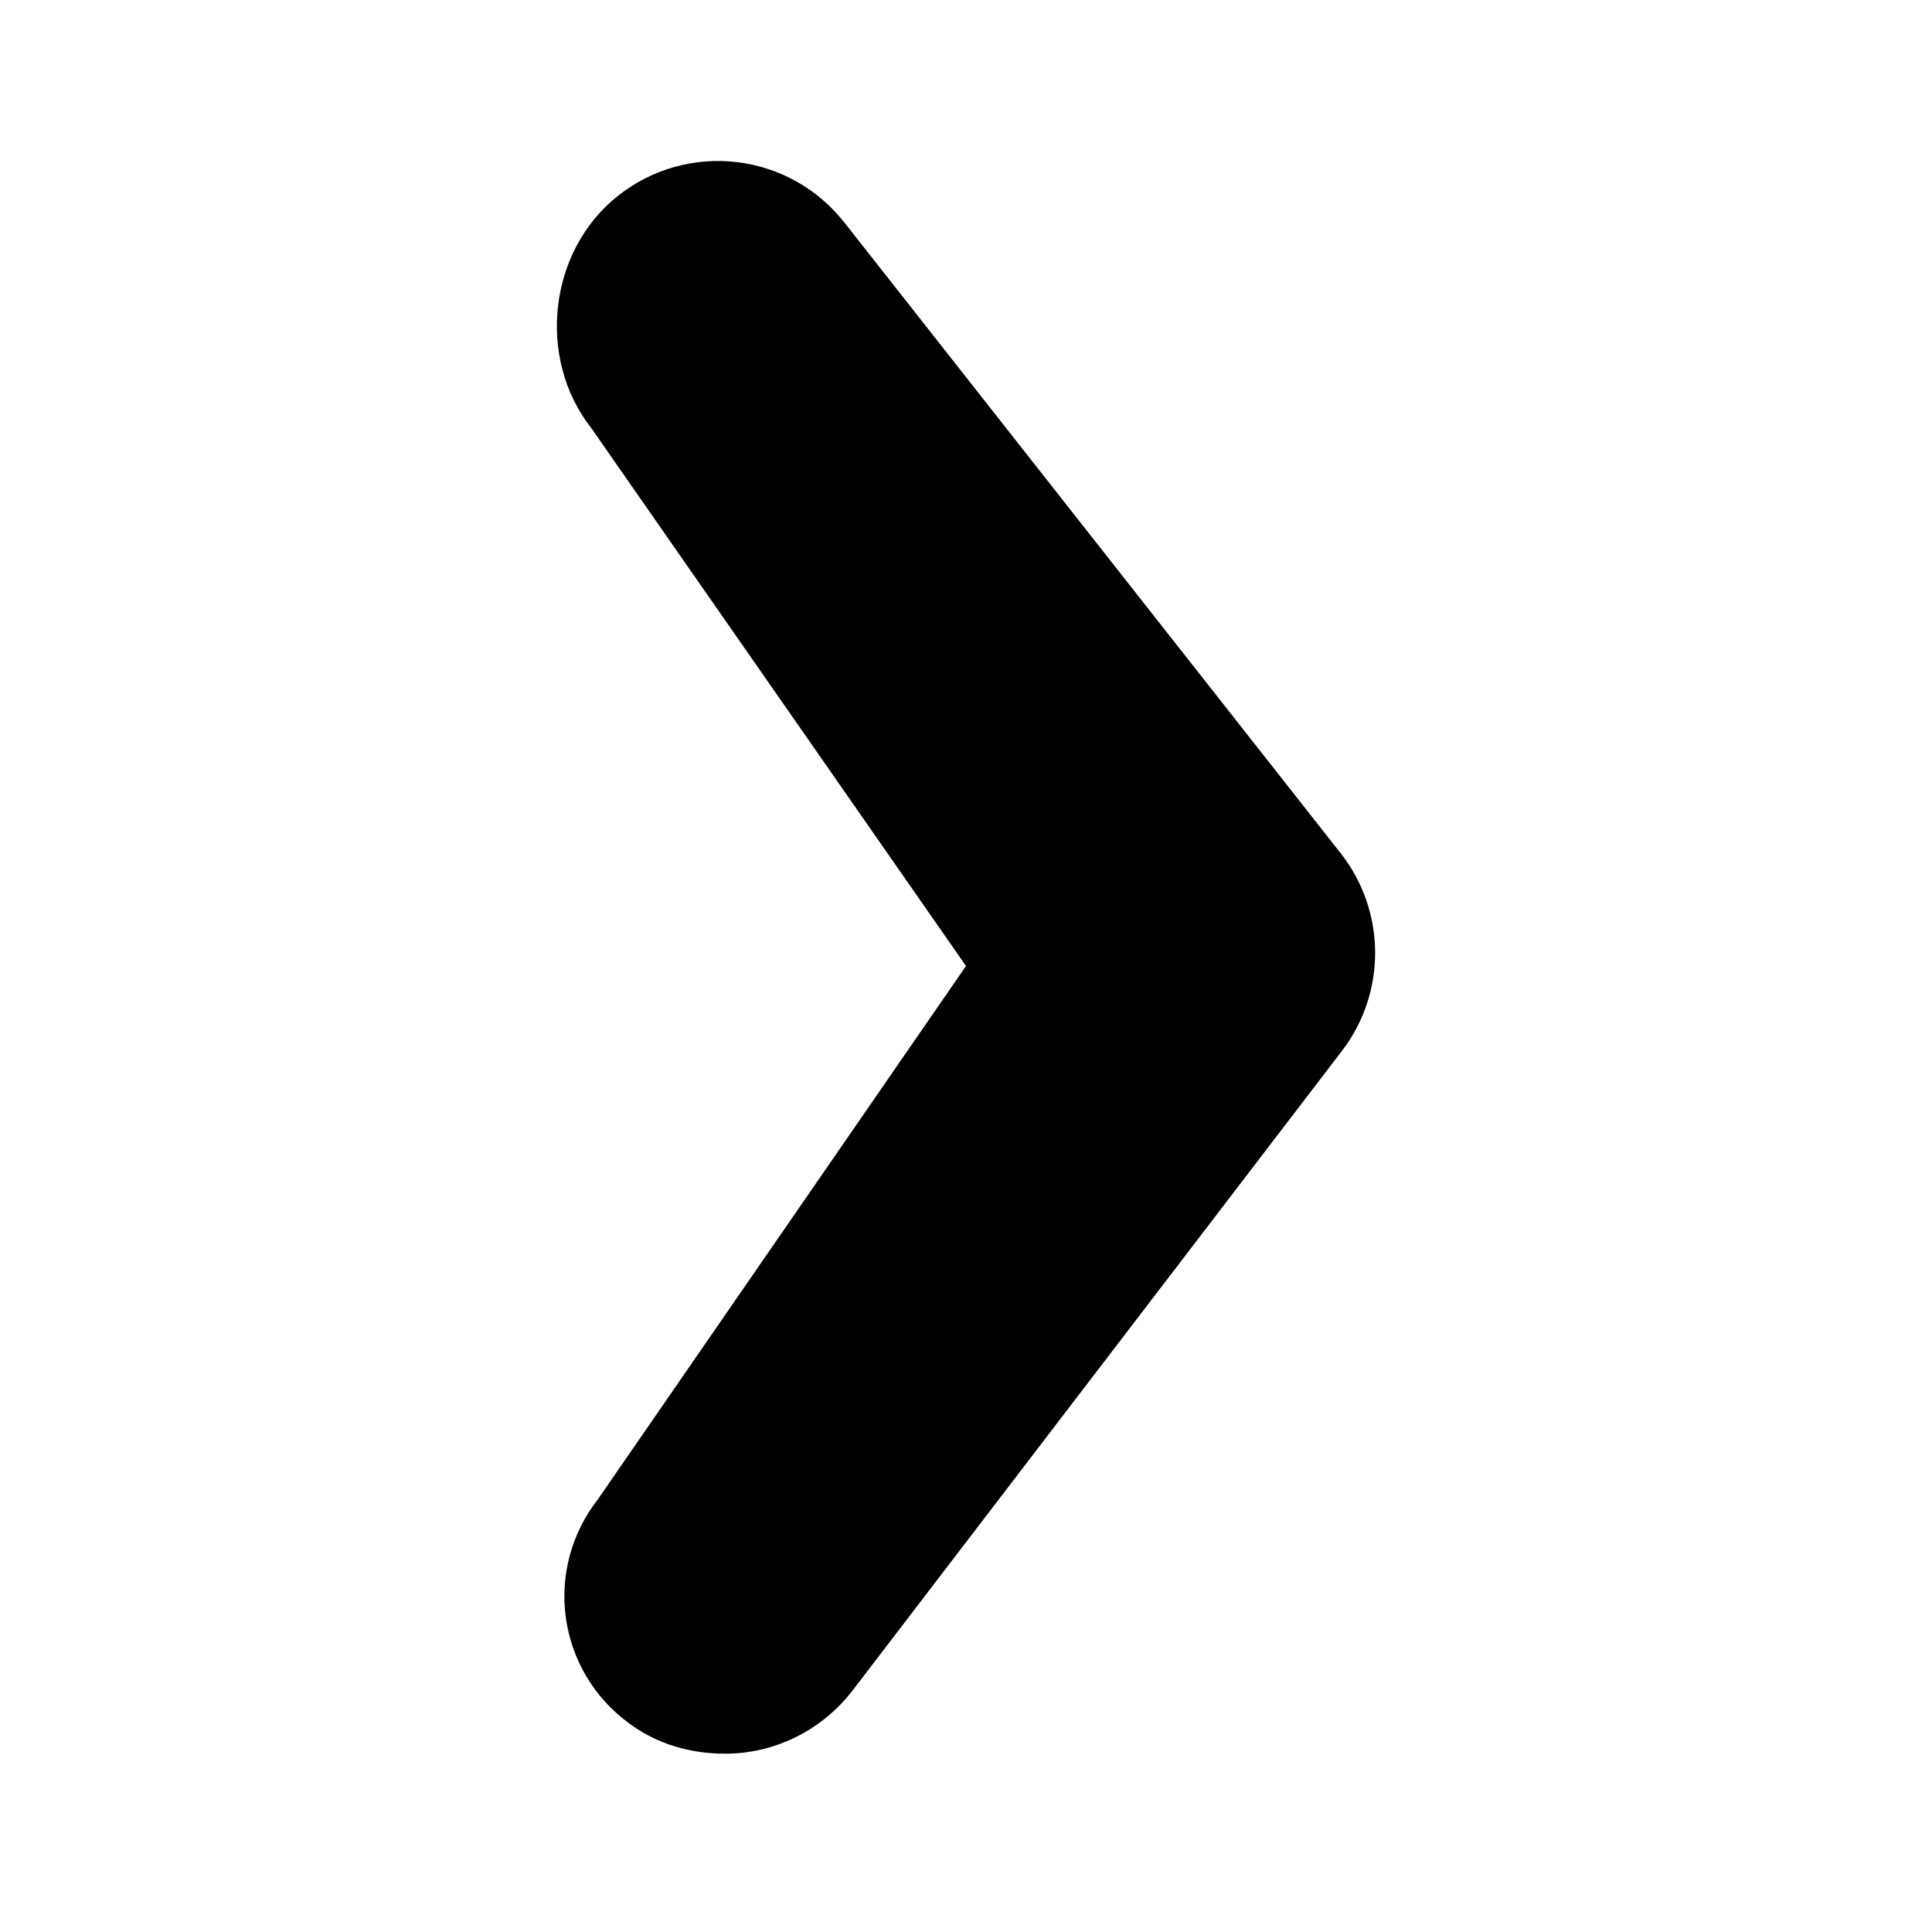
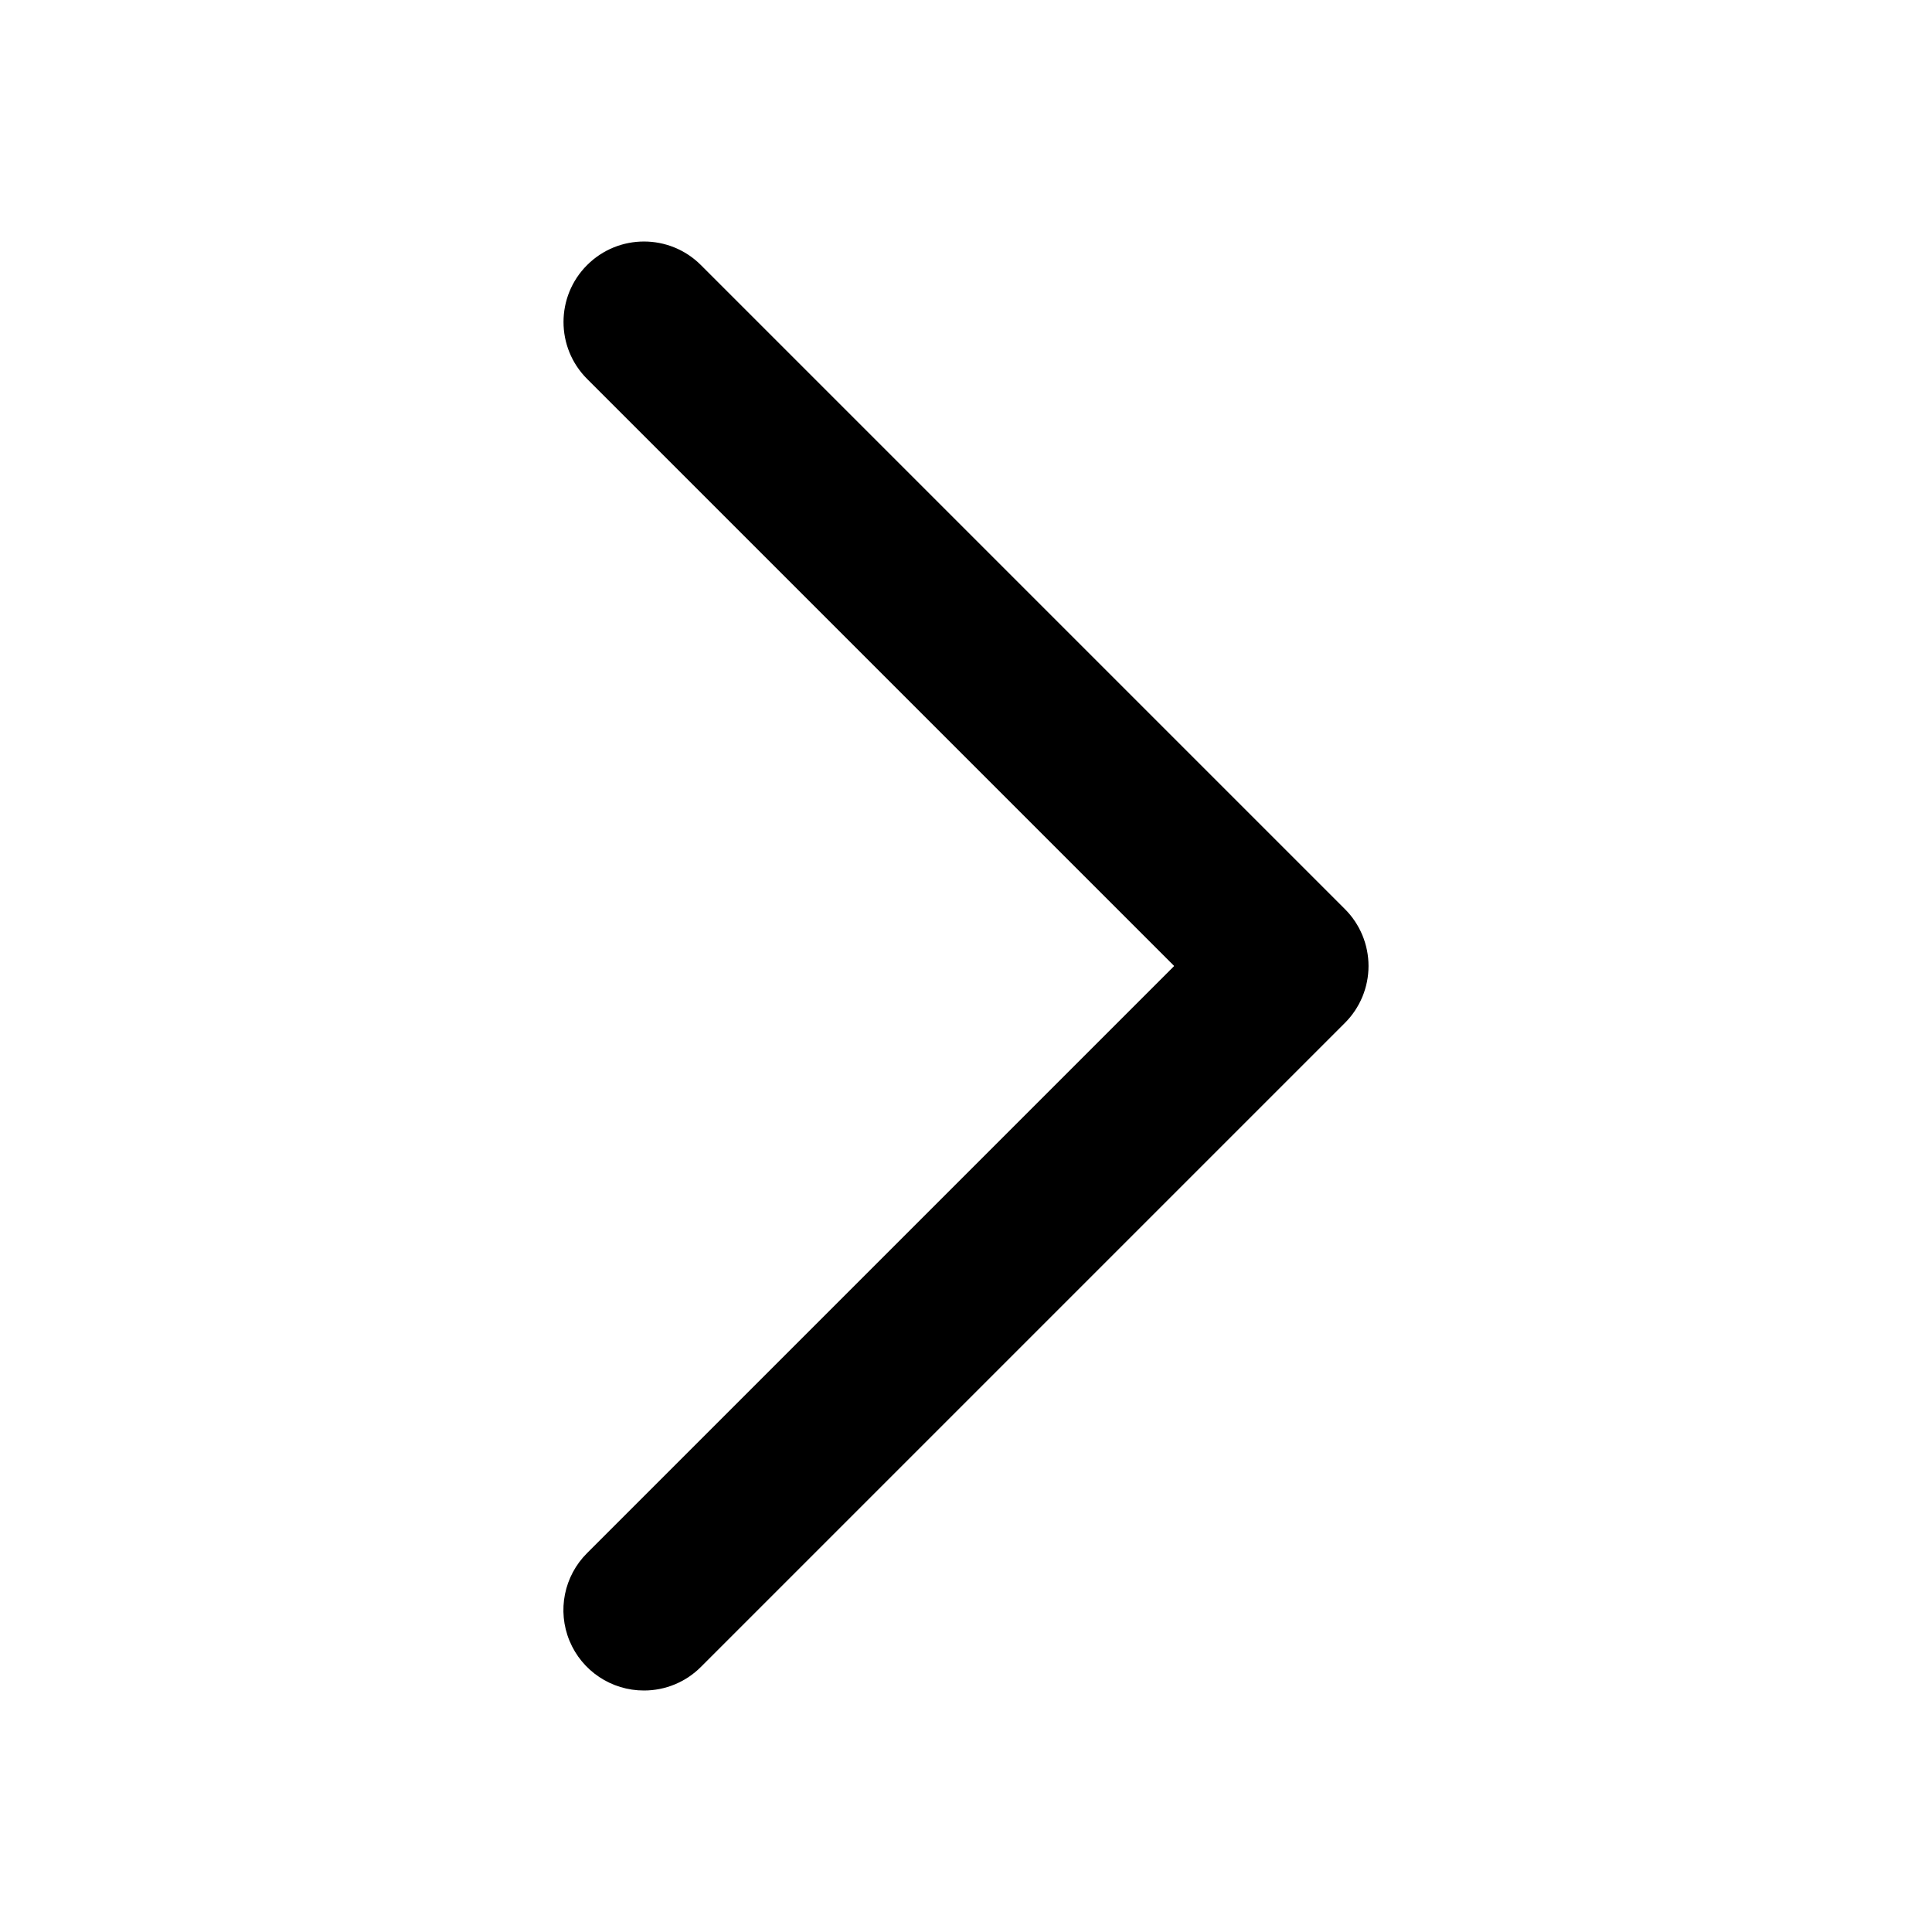
- <svg xmlns="http://www.w3.org/2000/svg" width="24" height="24" viewBox="0 0 24 24">
-   <path d="M16.654 10.599l-6.165-7.835a1.997 1.997 0 0 0-2.808-.335c-.868.683-1.018 2.022-.335 2.89L12 12l-4.577 6.631a1.95 1.95 0 0 0 .372 2.762c.363.278.79.392 1.214.392.601 0 1.196-.279 1.589-.794l6.071-7.935c.557-.726.55-1.74-.015-2.457z" />
+ <svg width="24" height="24" viewBox="0 0 24 24">
+   <path fill-rule="evenodd" d="M8 21a.999.999 0 0 1-.707-1.707L14.586 12 7.293 4.707a.999.999 0 1 1 1.414-1.414l8 8a.999.999 0 0 1 0 1.414l-8 8A.997.997 0 0 1 8 21" />
</svg>
